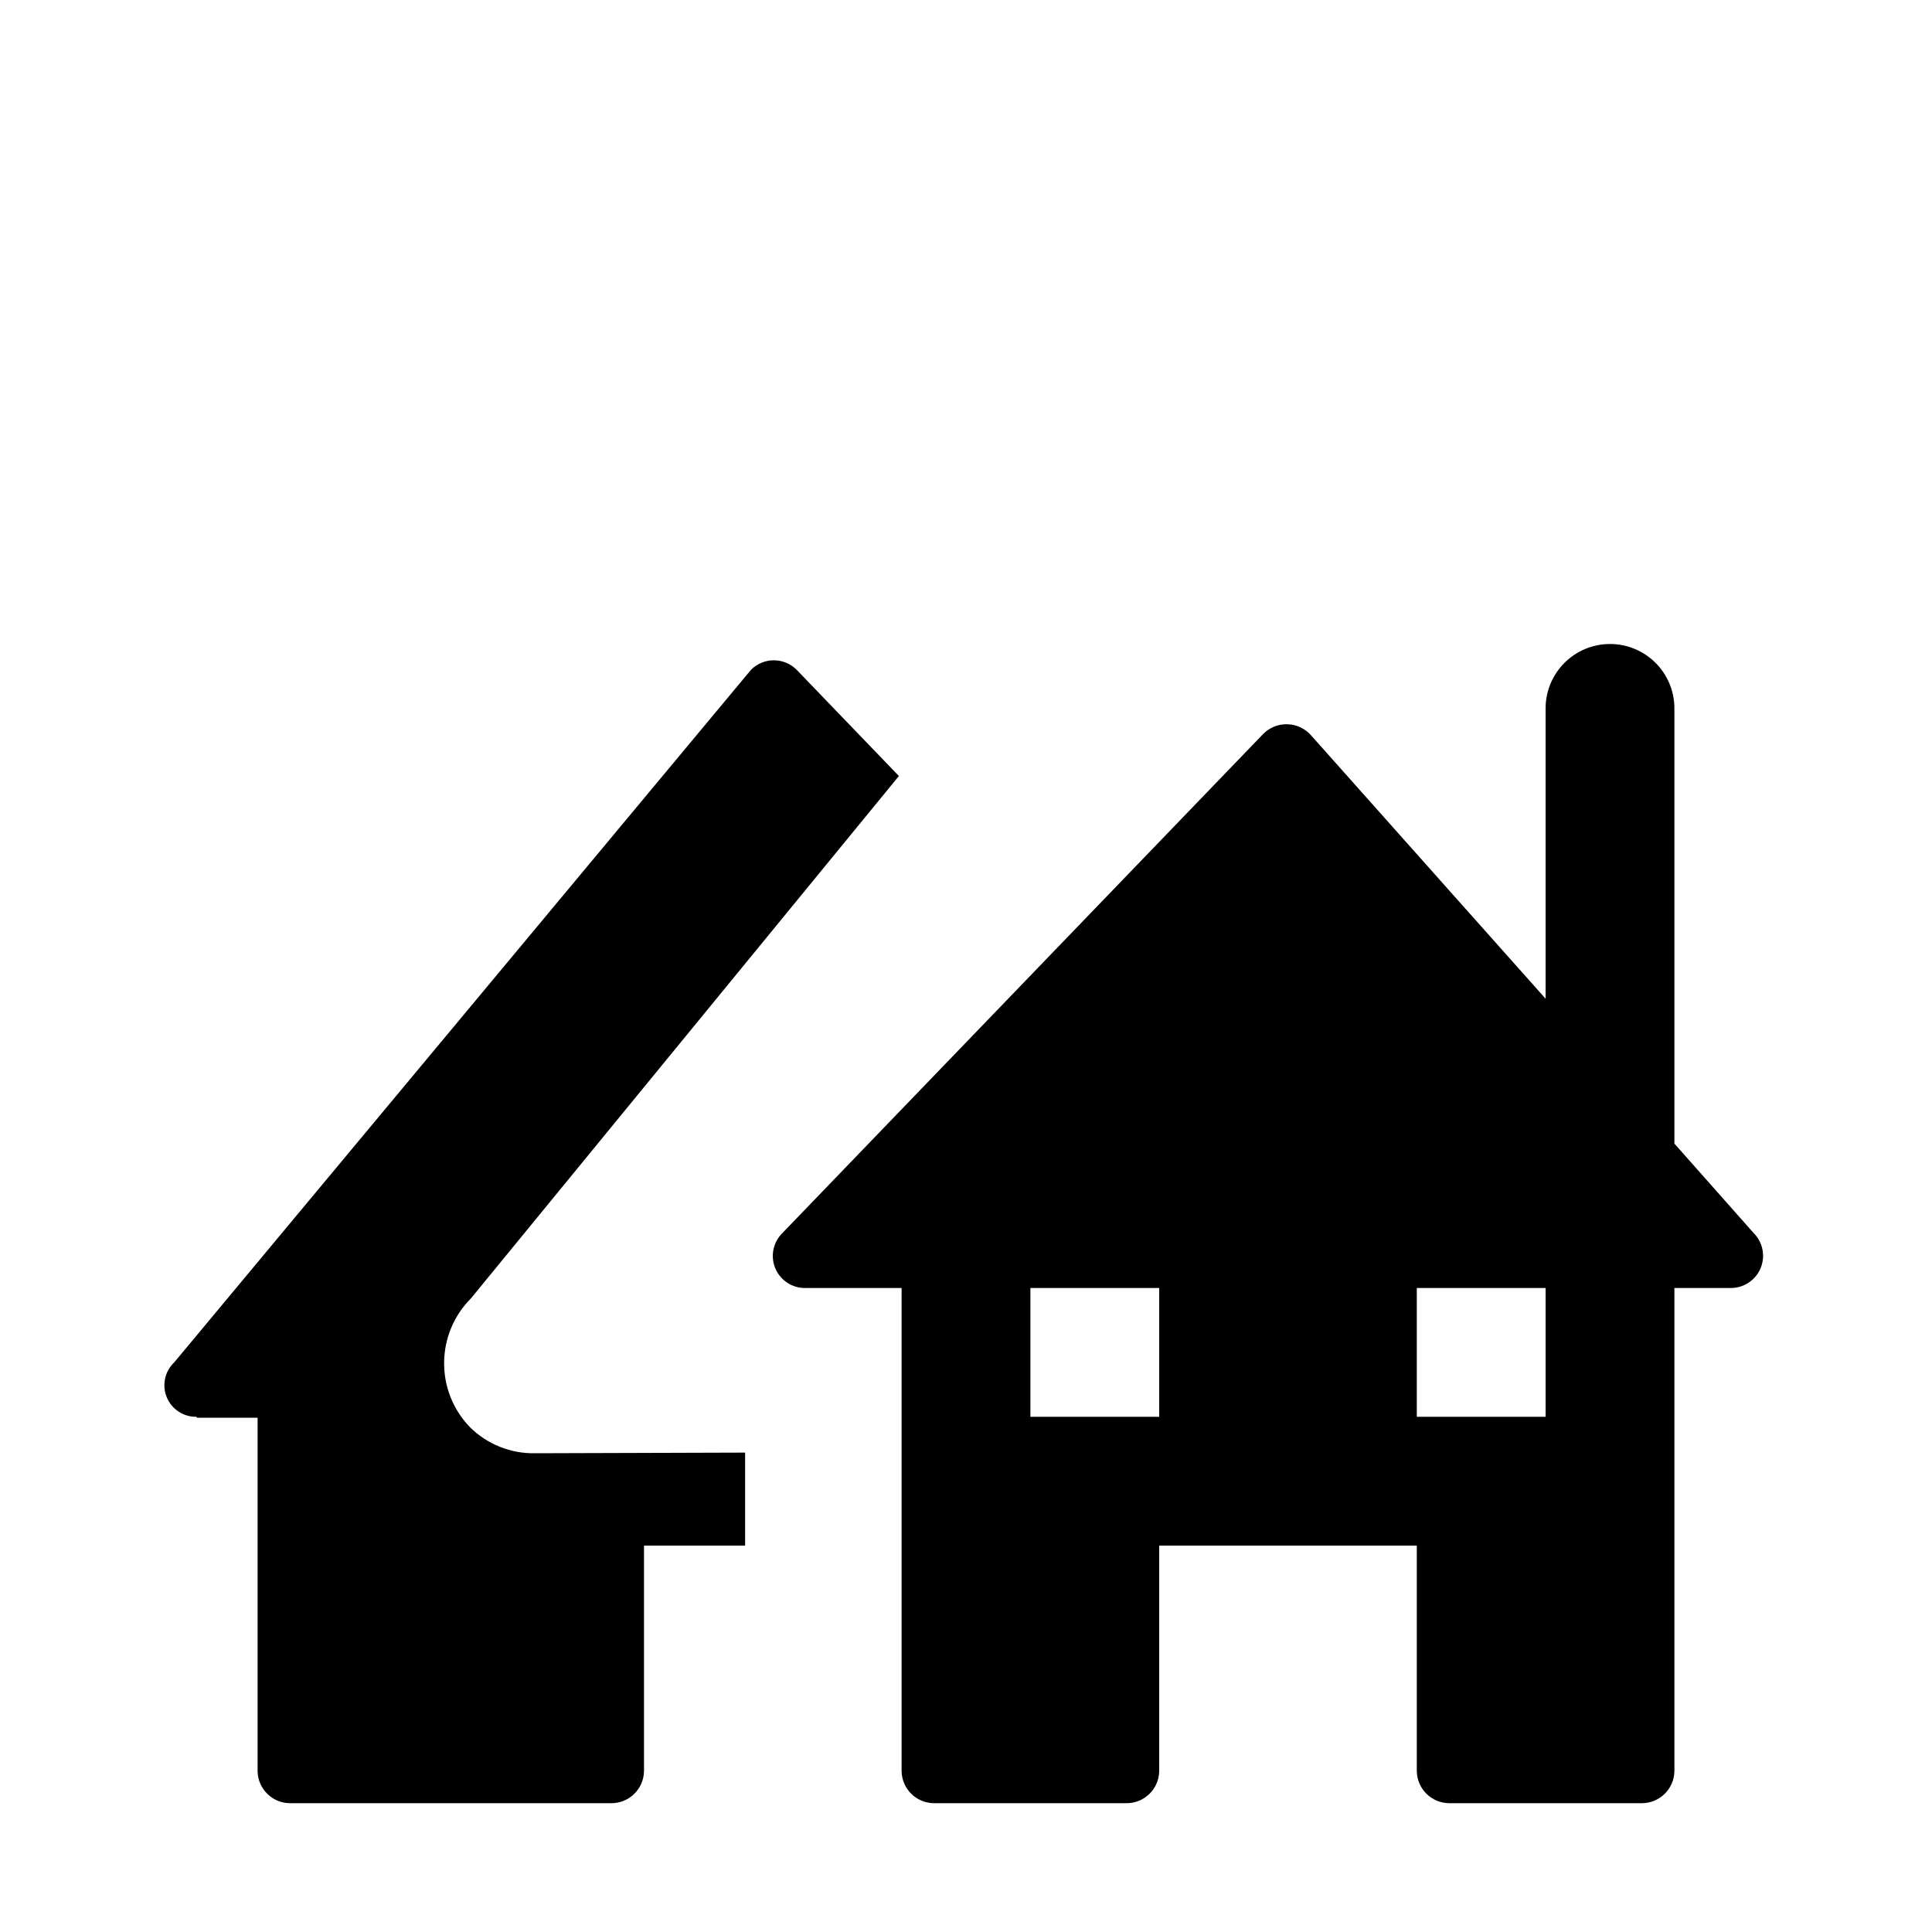
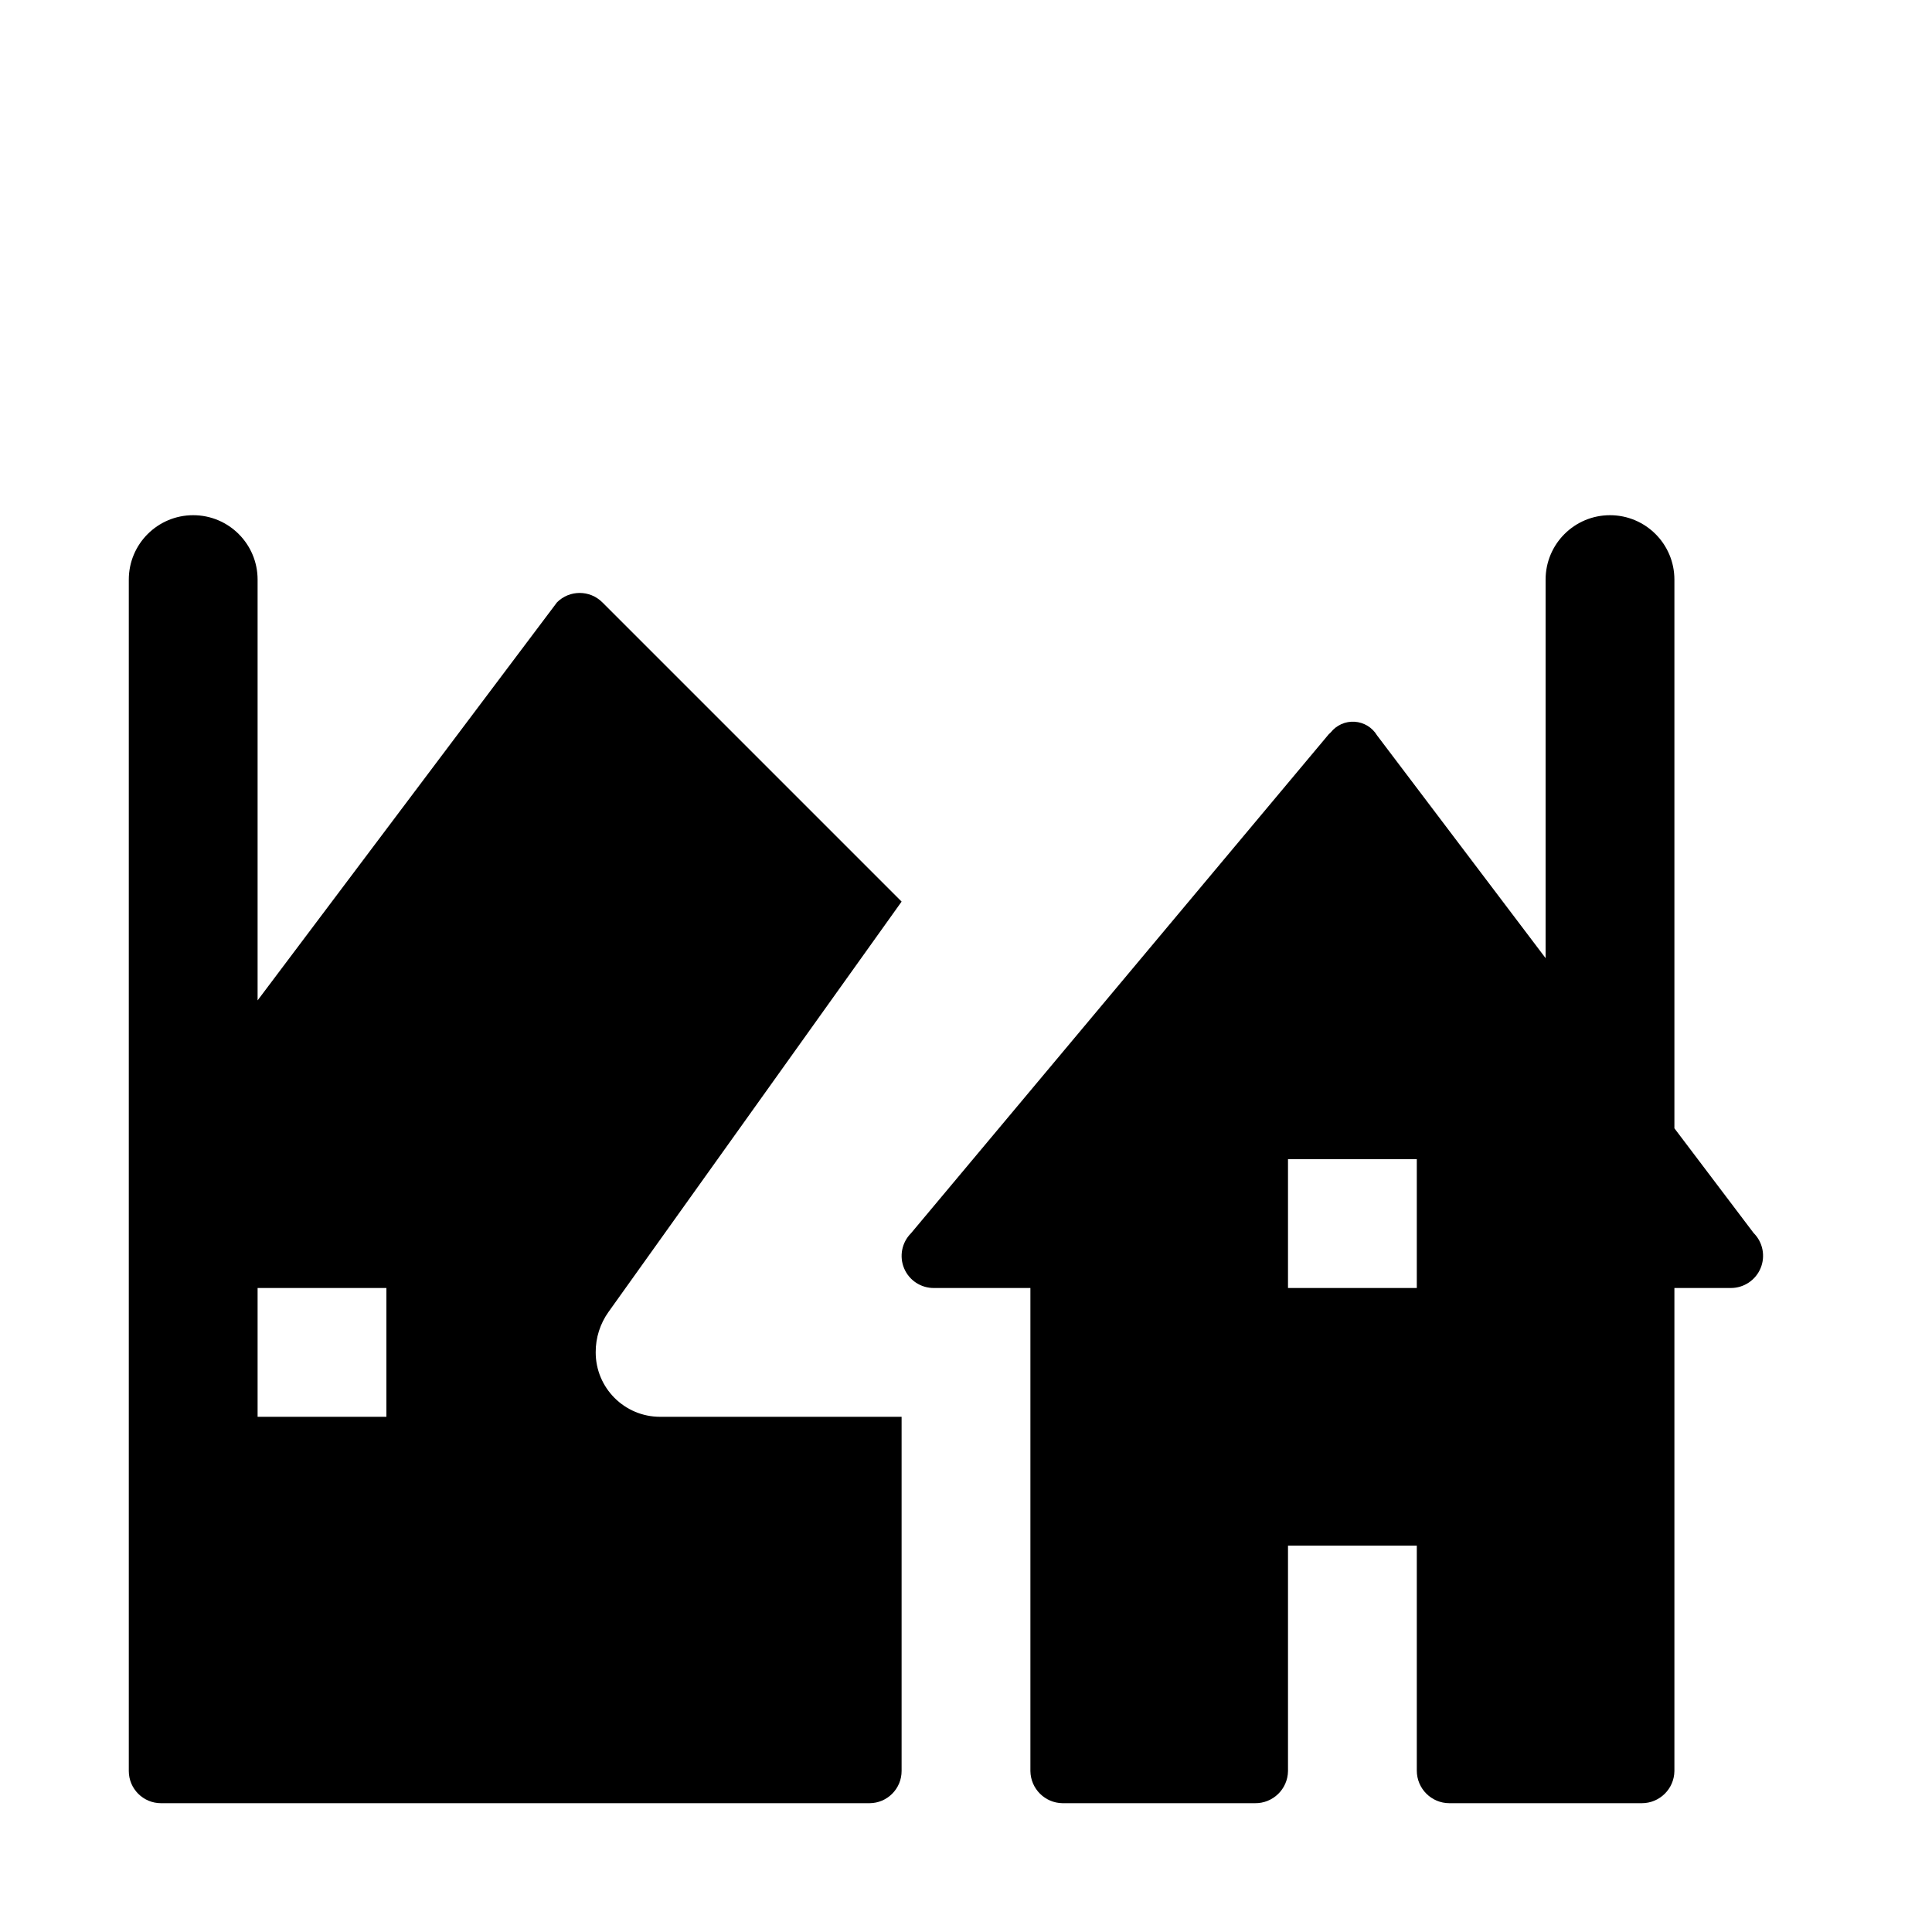
<svg xmlns="http://www.w3.org/2000/svg" id="Layer_1" data-name="Layer 1" width="15" height="15" viewBox="0 0 15 15">
  <g>
-     <path d="M3.648,11.08a.714.714,0,0,1,.009-1L6.979,6.025,6.185,5.2a.25.25,0,0,0-.354,0L1.353,10.577v0A.245.245,0,0,0,1.527,11l0,.007H2v2.747A.253.253,0,0,0,2.249,14H4.743A.253.253,0,0,0,5,13.751V12h.785v-.722l-1.629.005A.7.7,0,0,1,3.648,11.08Z" />
-     <path d="M13.615,9.573,13,8.879V5.519c0-.007,0-.013,0-.019a.5.5,0,0,0-1,0h0V7.754L10.179,5.709A.254.254,0,0,0,9.806,5.7L6.073,9.575a.249.249,0,0,0,.18.425H7v3.751A.253.253,0,0,0,7.249,14H8.743A.253.253,0,0,0,9,13.751V12h2v1.747a.253.253,0,0,0,.253.253h1.494A.253.253,0,0,0,13,13.751L13,10h.438a.25.25,0,0,0,.177-.427ZM9,11H8V10H9Zm3,0H11V10h1Z" />
+     <path d="M13.615,9.573,13,8.76V4.5a.5.5,0,0,0-1,0V7.439l-1.309-1.73a.219.219,0,0,0-.359-.023.13.13,0,0,1-.015.014L7.073,9.575a.249.249,0,0,0,.18.425H8v3.751A.253.253,0,0,0,8.249,14H9.743A.253.253,0,0,0,10,13.751h0V12h1v1.747a.253.253,0,0,0,.253.253h1.494A.253.253,0,0,0,13,13.751V10h.438a.25.25,0,0,0,.177-.427ZM11,10H10V9h1Z" />
+     <path d="M7,7,4.676,4.676a.249.249,0,0,0-.351,0L2,7.767V4.5a.5.5,0,0,0-1,0v9.25a.25.25,0,0,0,.25.25h5.5A.25.25,0,0,0,7,13.75V11H5.125a.5.5,0,0,1-.5-.5.534.534,0,0,1,.1-.315ZM3,11H2V10H3Z" />
  </g>
</svg>
